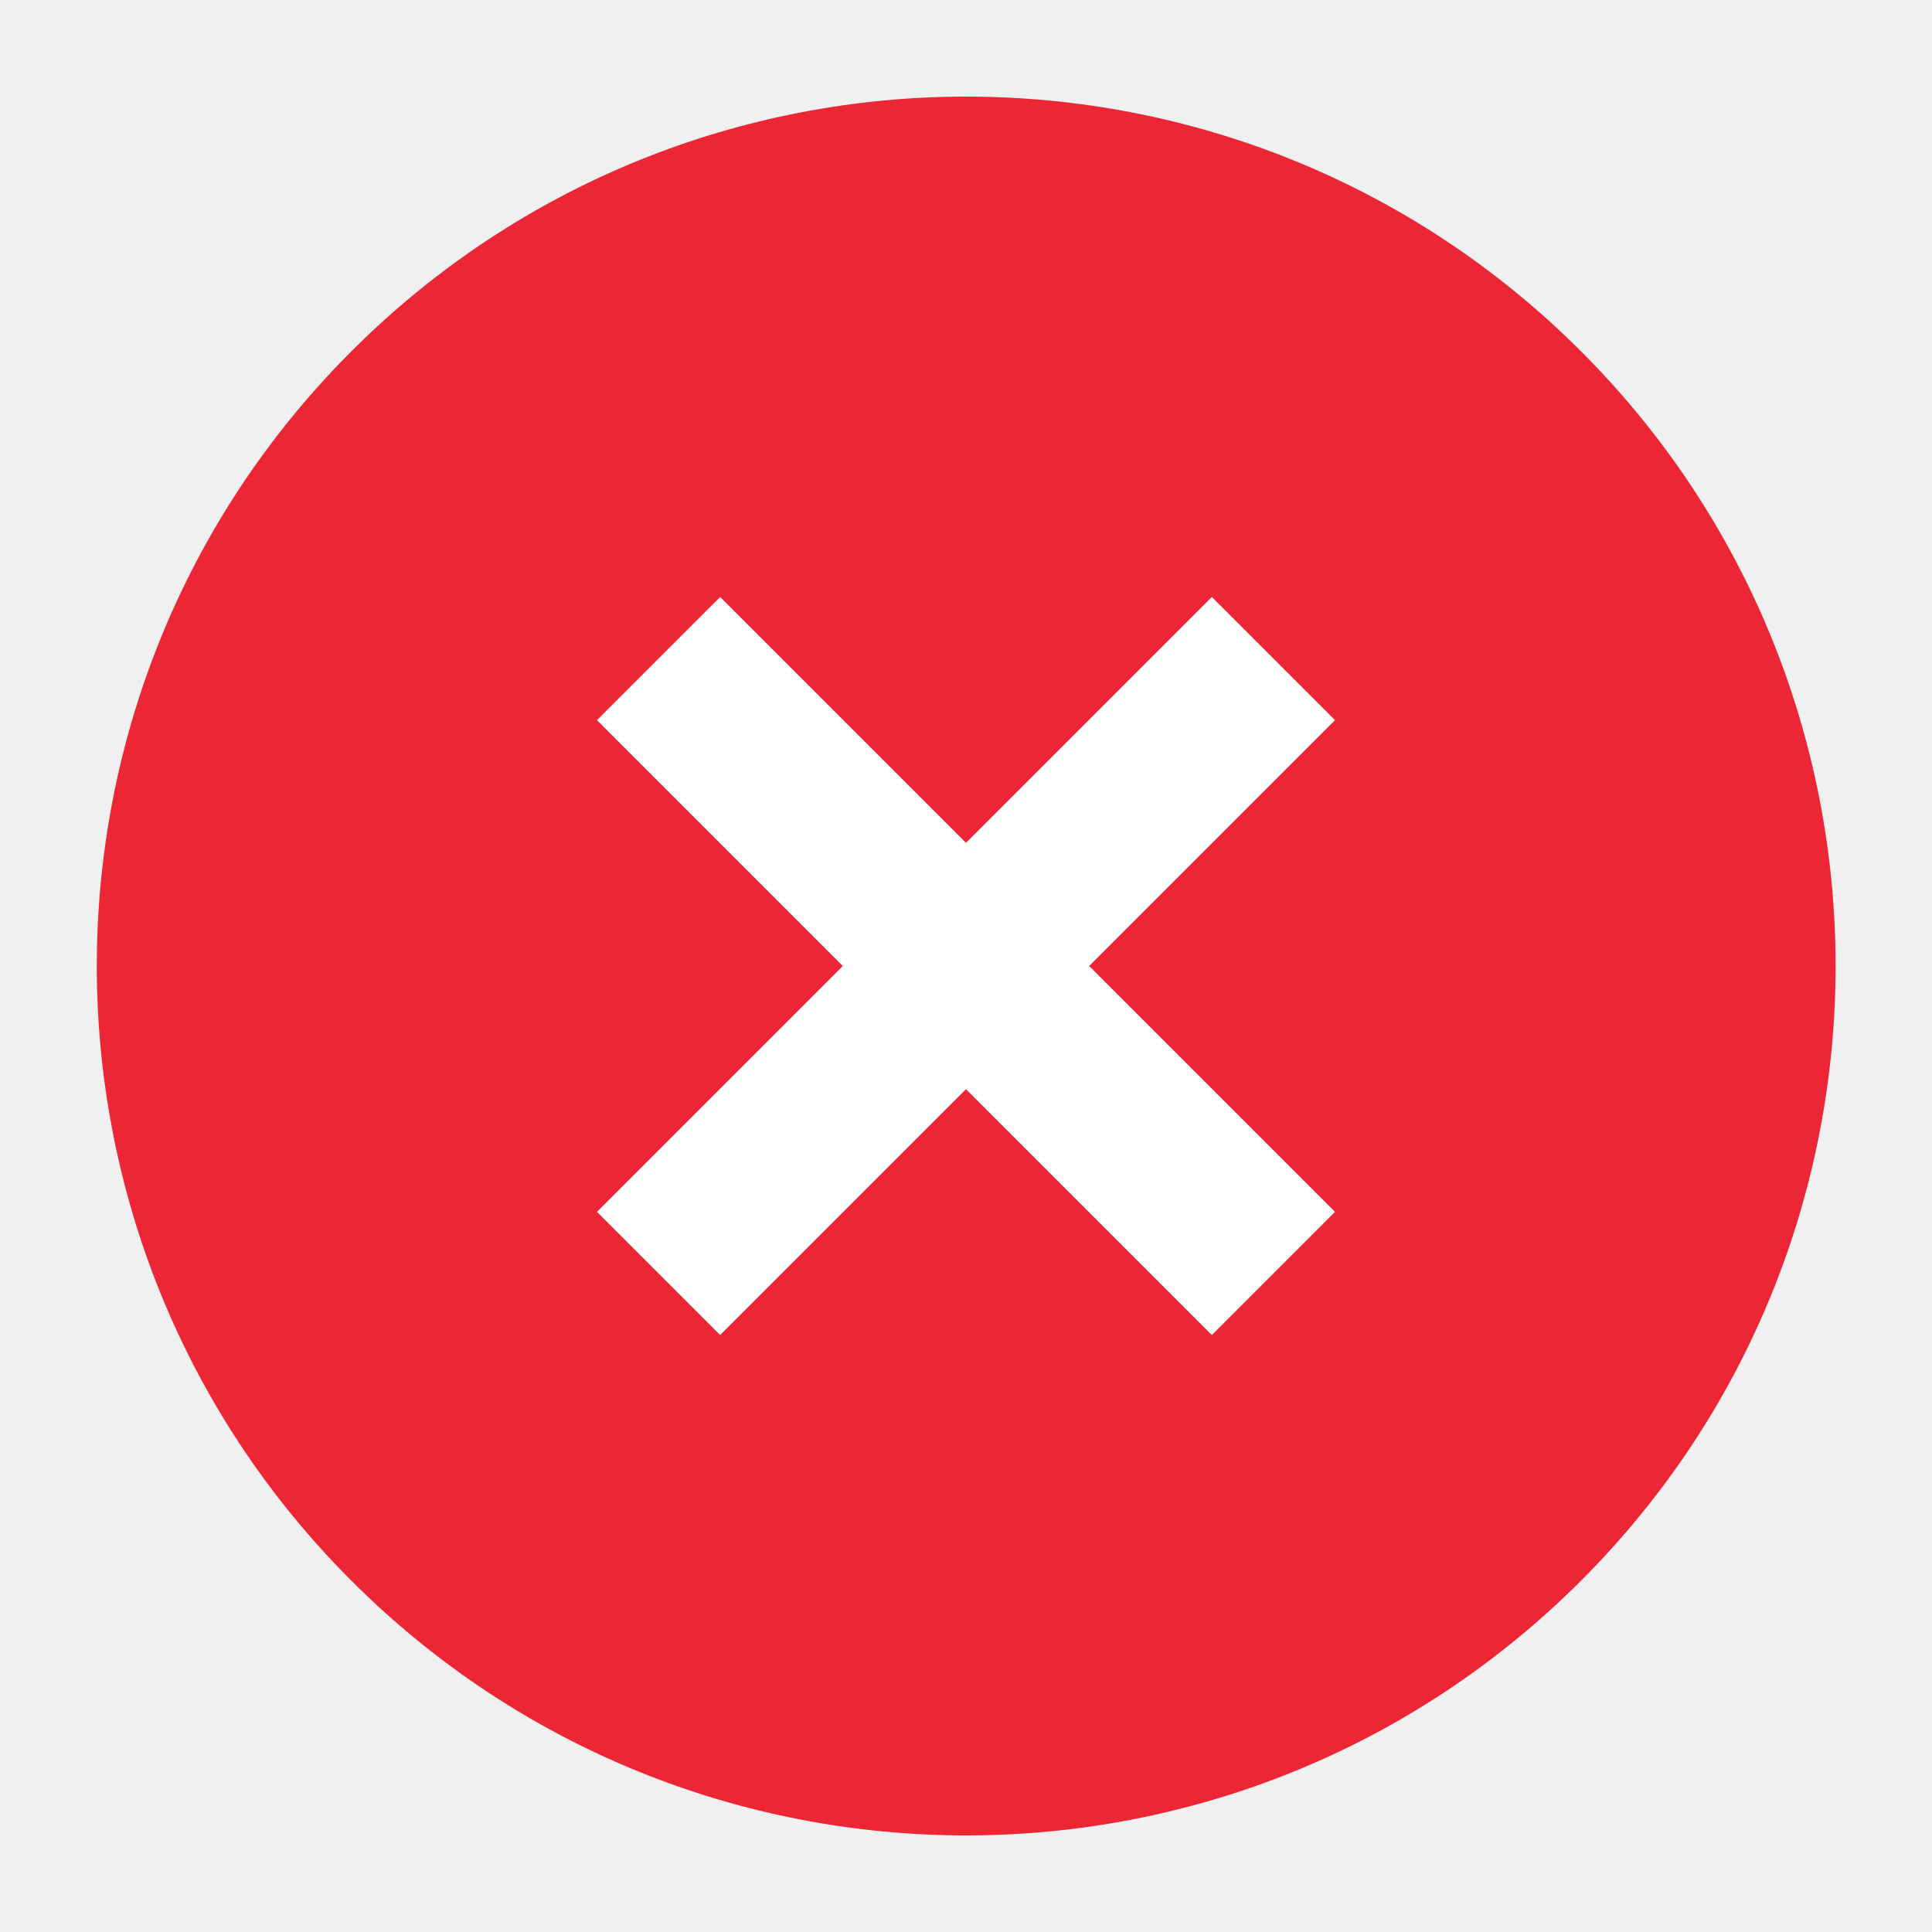
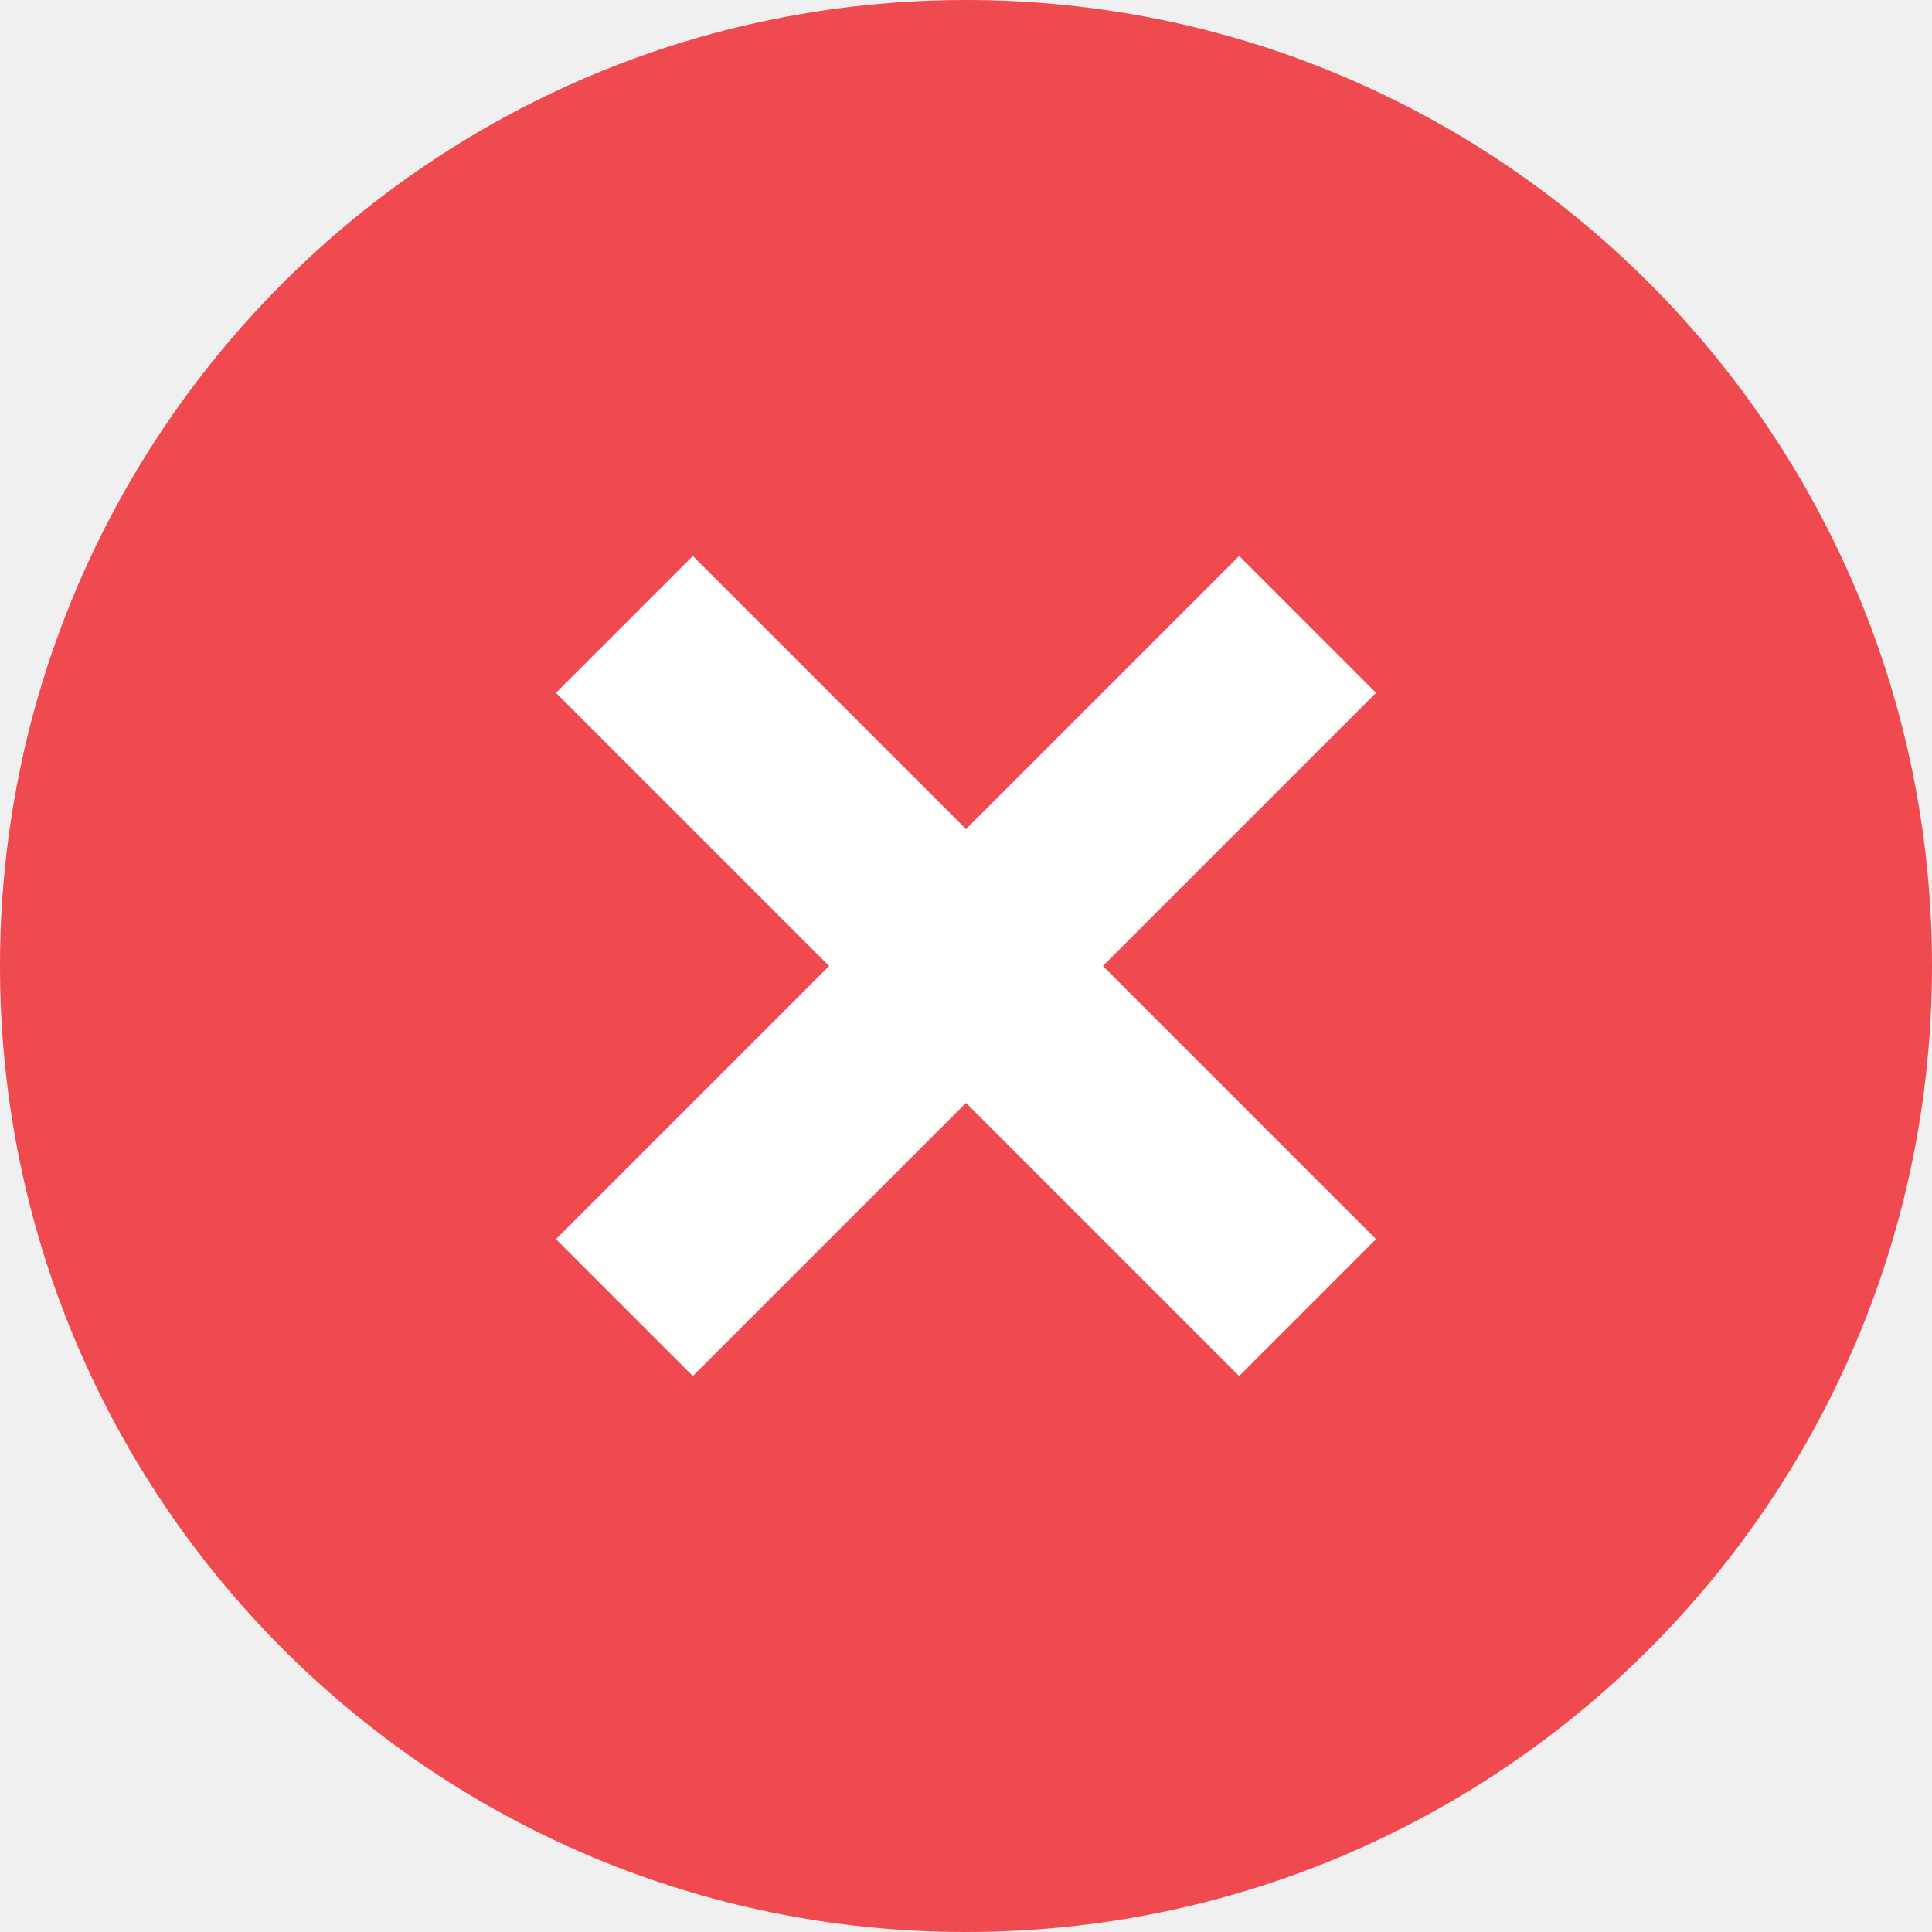
- <svg xmlns="http://www.w3.org/2000/svg" id="Layer_1" data-name="Layer 1" viewBox="0 0 40 40">
+ <svg xmlns="http://www.w3.org/2000/svg" id="Layer_1" data-name="Layer 1" viewBox="0 0 36 36">
  <g id="Group_266" data-name="Group 266">
-     <path id="Rectangle_111" data-name="Rectangle 111" d="M30.38,8.21h0a15,15,0,0,1,0,21.21h0a15,15,0,0,1-21.21,0h0a15,15,0,0,1,0-21.21h0A15,15,0,0,1,30.38,8.21Z" style="fill:#fff" />
-     <path id="add" d="M32.73,7.27a18,18,0,1,0,0,25.46A18,18,0,0,0,32.73,7.27ZM25.09,27.64,20,22.55l-5.09,5.09-2.55-2.55L17.45,20l-5.09-5.09,2.55-2.55L20,17.45l5.09-5.09,2.55,2.55L22.55,20l5.09,5.09Z" style="fill:#ed2635" />
+     <path id="Rectangle_111" data-name="Rectangle 111" d="M28.38,6.21h0a15,15,0,0,1,0,21.21h0a15,15,0,0,1-21.21,0h0a15,15,0,0,1,0-21.21h0A15,15,0,0,1,28.38,6.21Z" style="fill:#fff" />
+     <path id="add" d="M36,18A18,18,0,1,0,18,36,18,18,0,0,0,36,18ZM23.09,25.64,18,20.55l-5.09,5.09-2.55-2.55L15.45,18l-5.09-5.09,2.55-2.55L18,15.45l5.09-5.09,2.55,2.55L20.55,18l5.09,5.09Z" style="fill:#ef4a50" />
  </g>
</svg>
